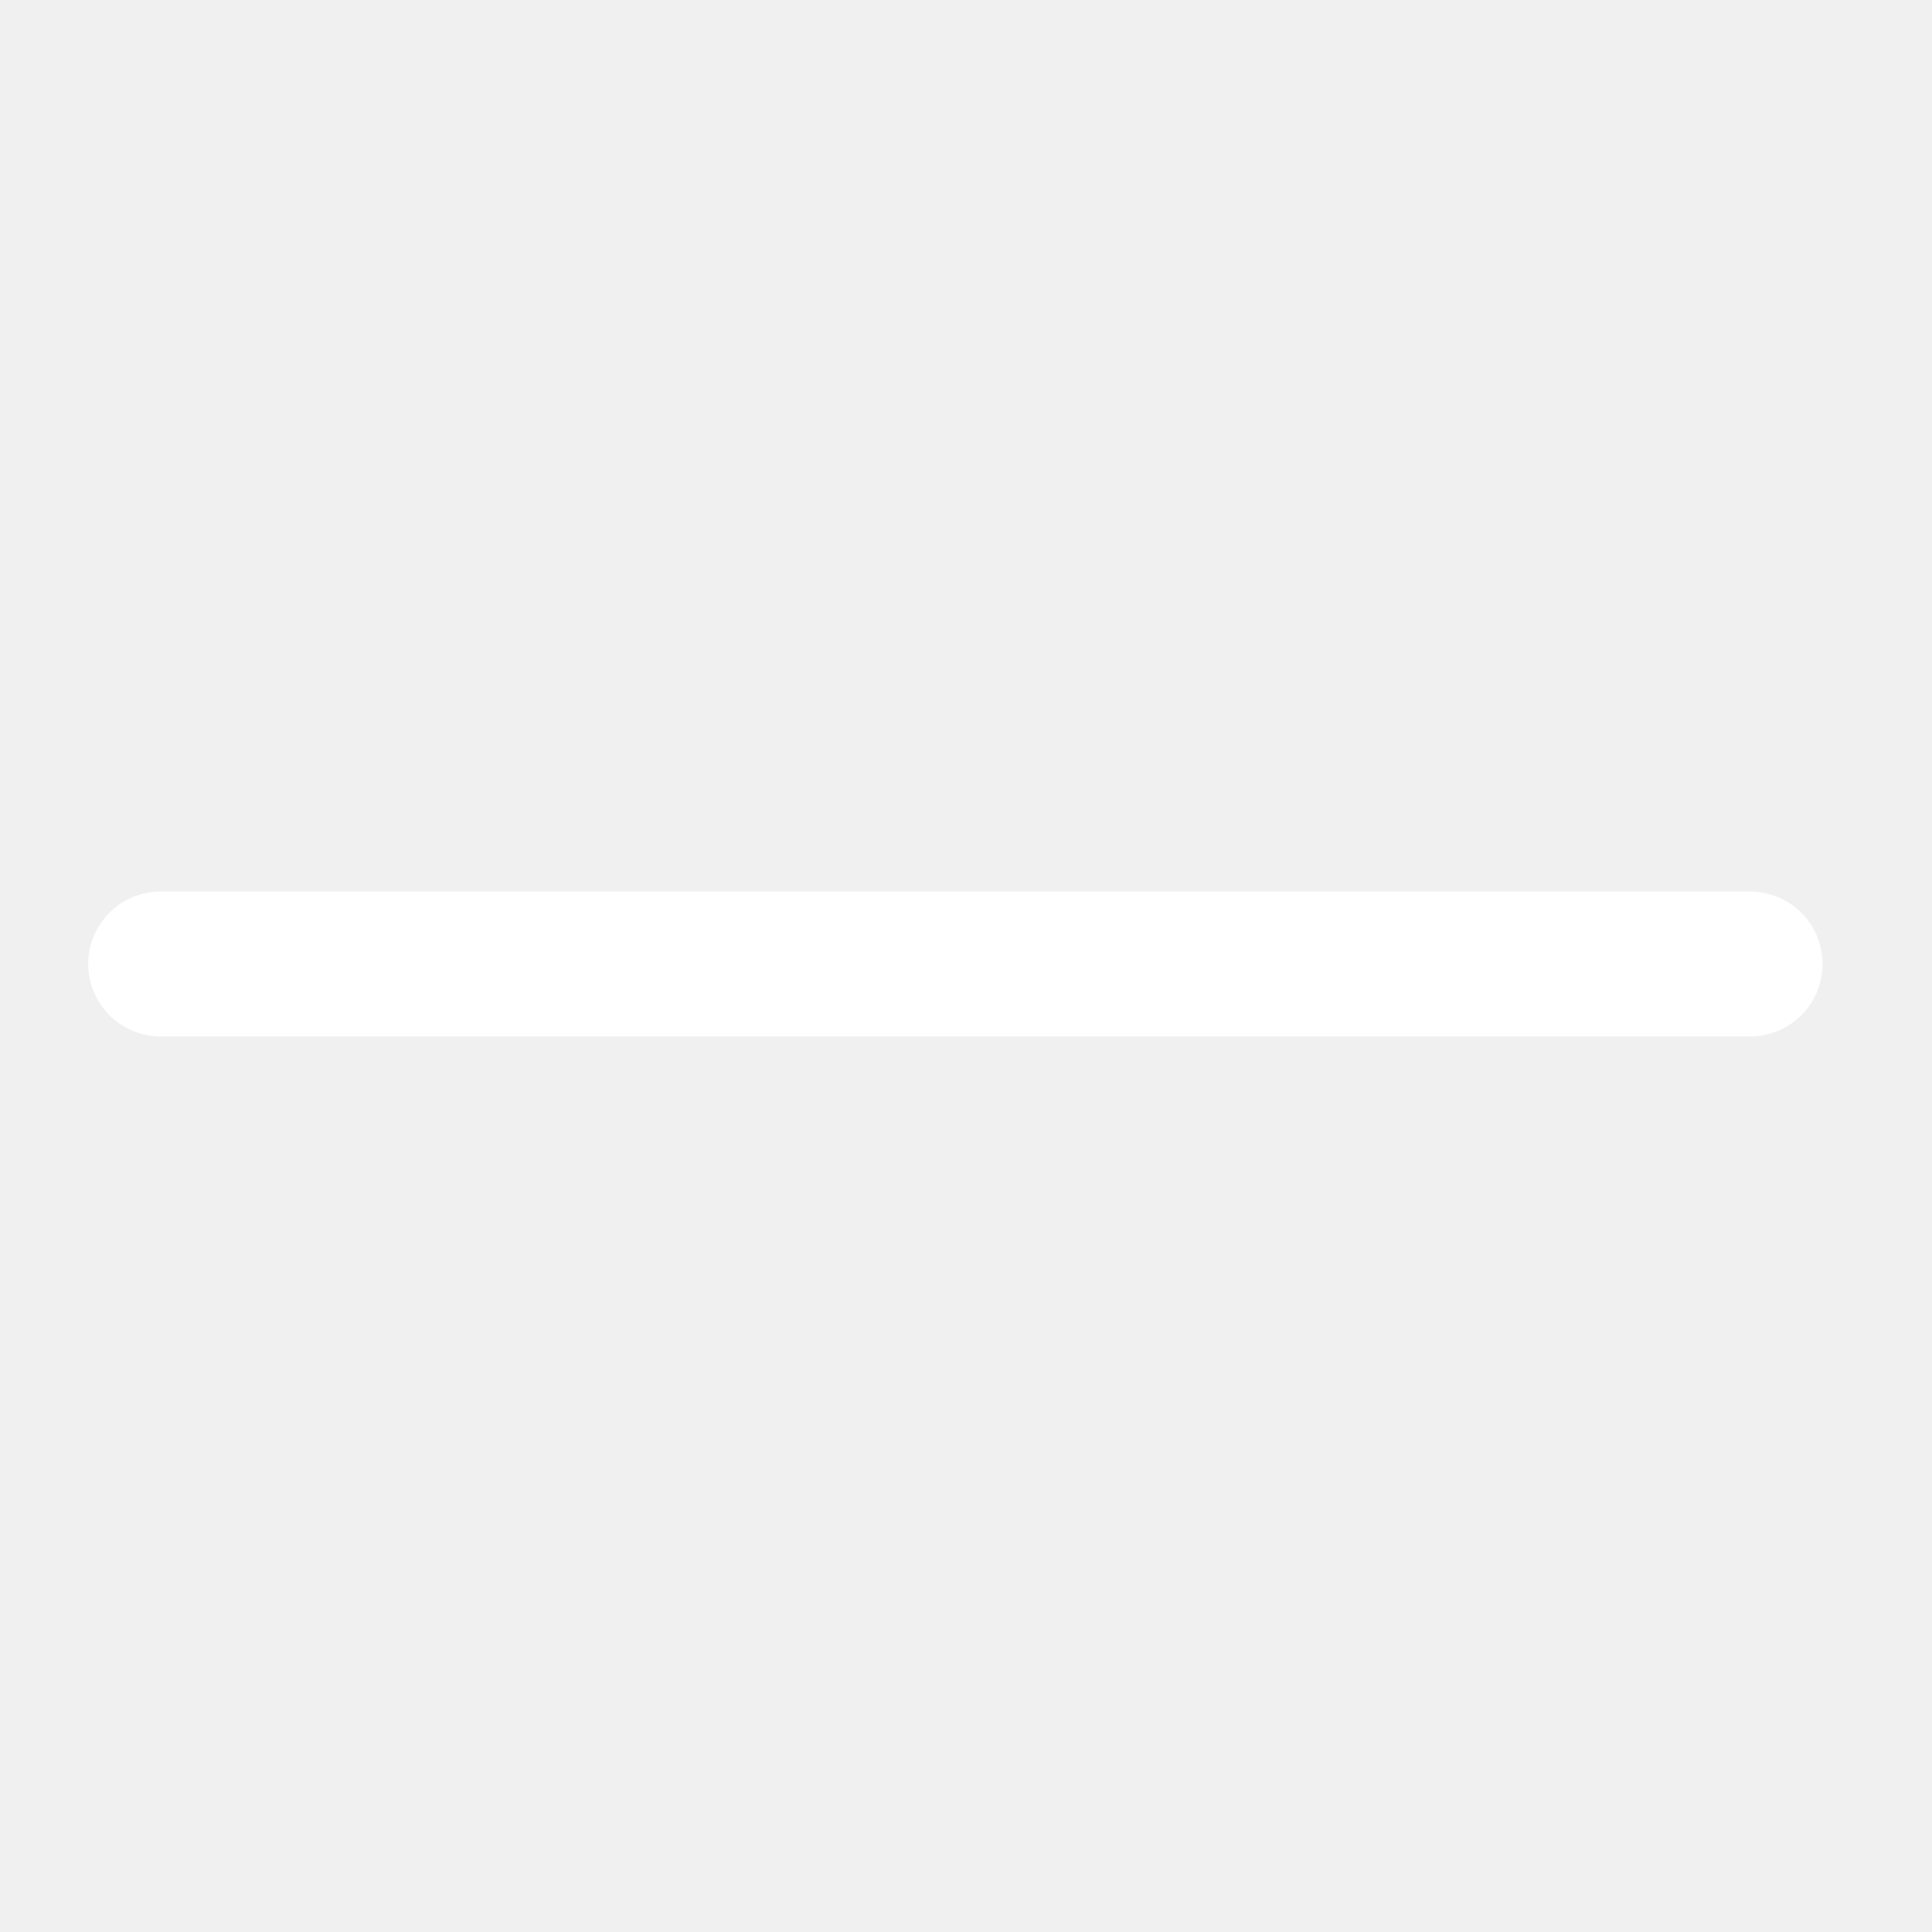
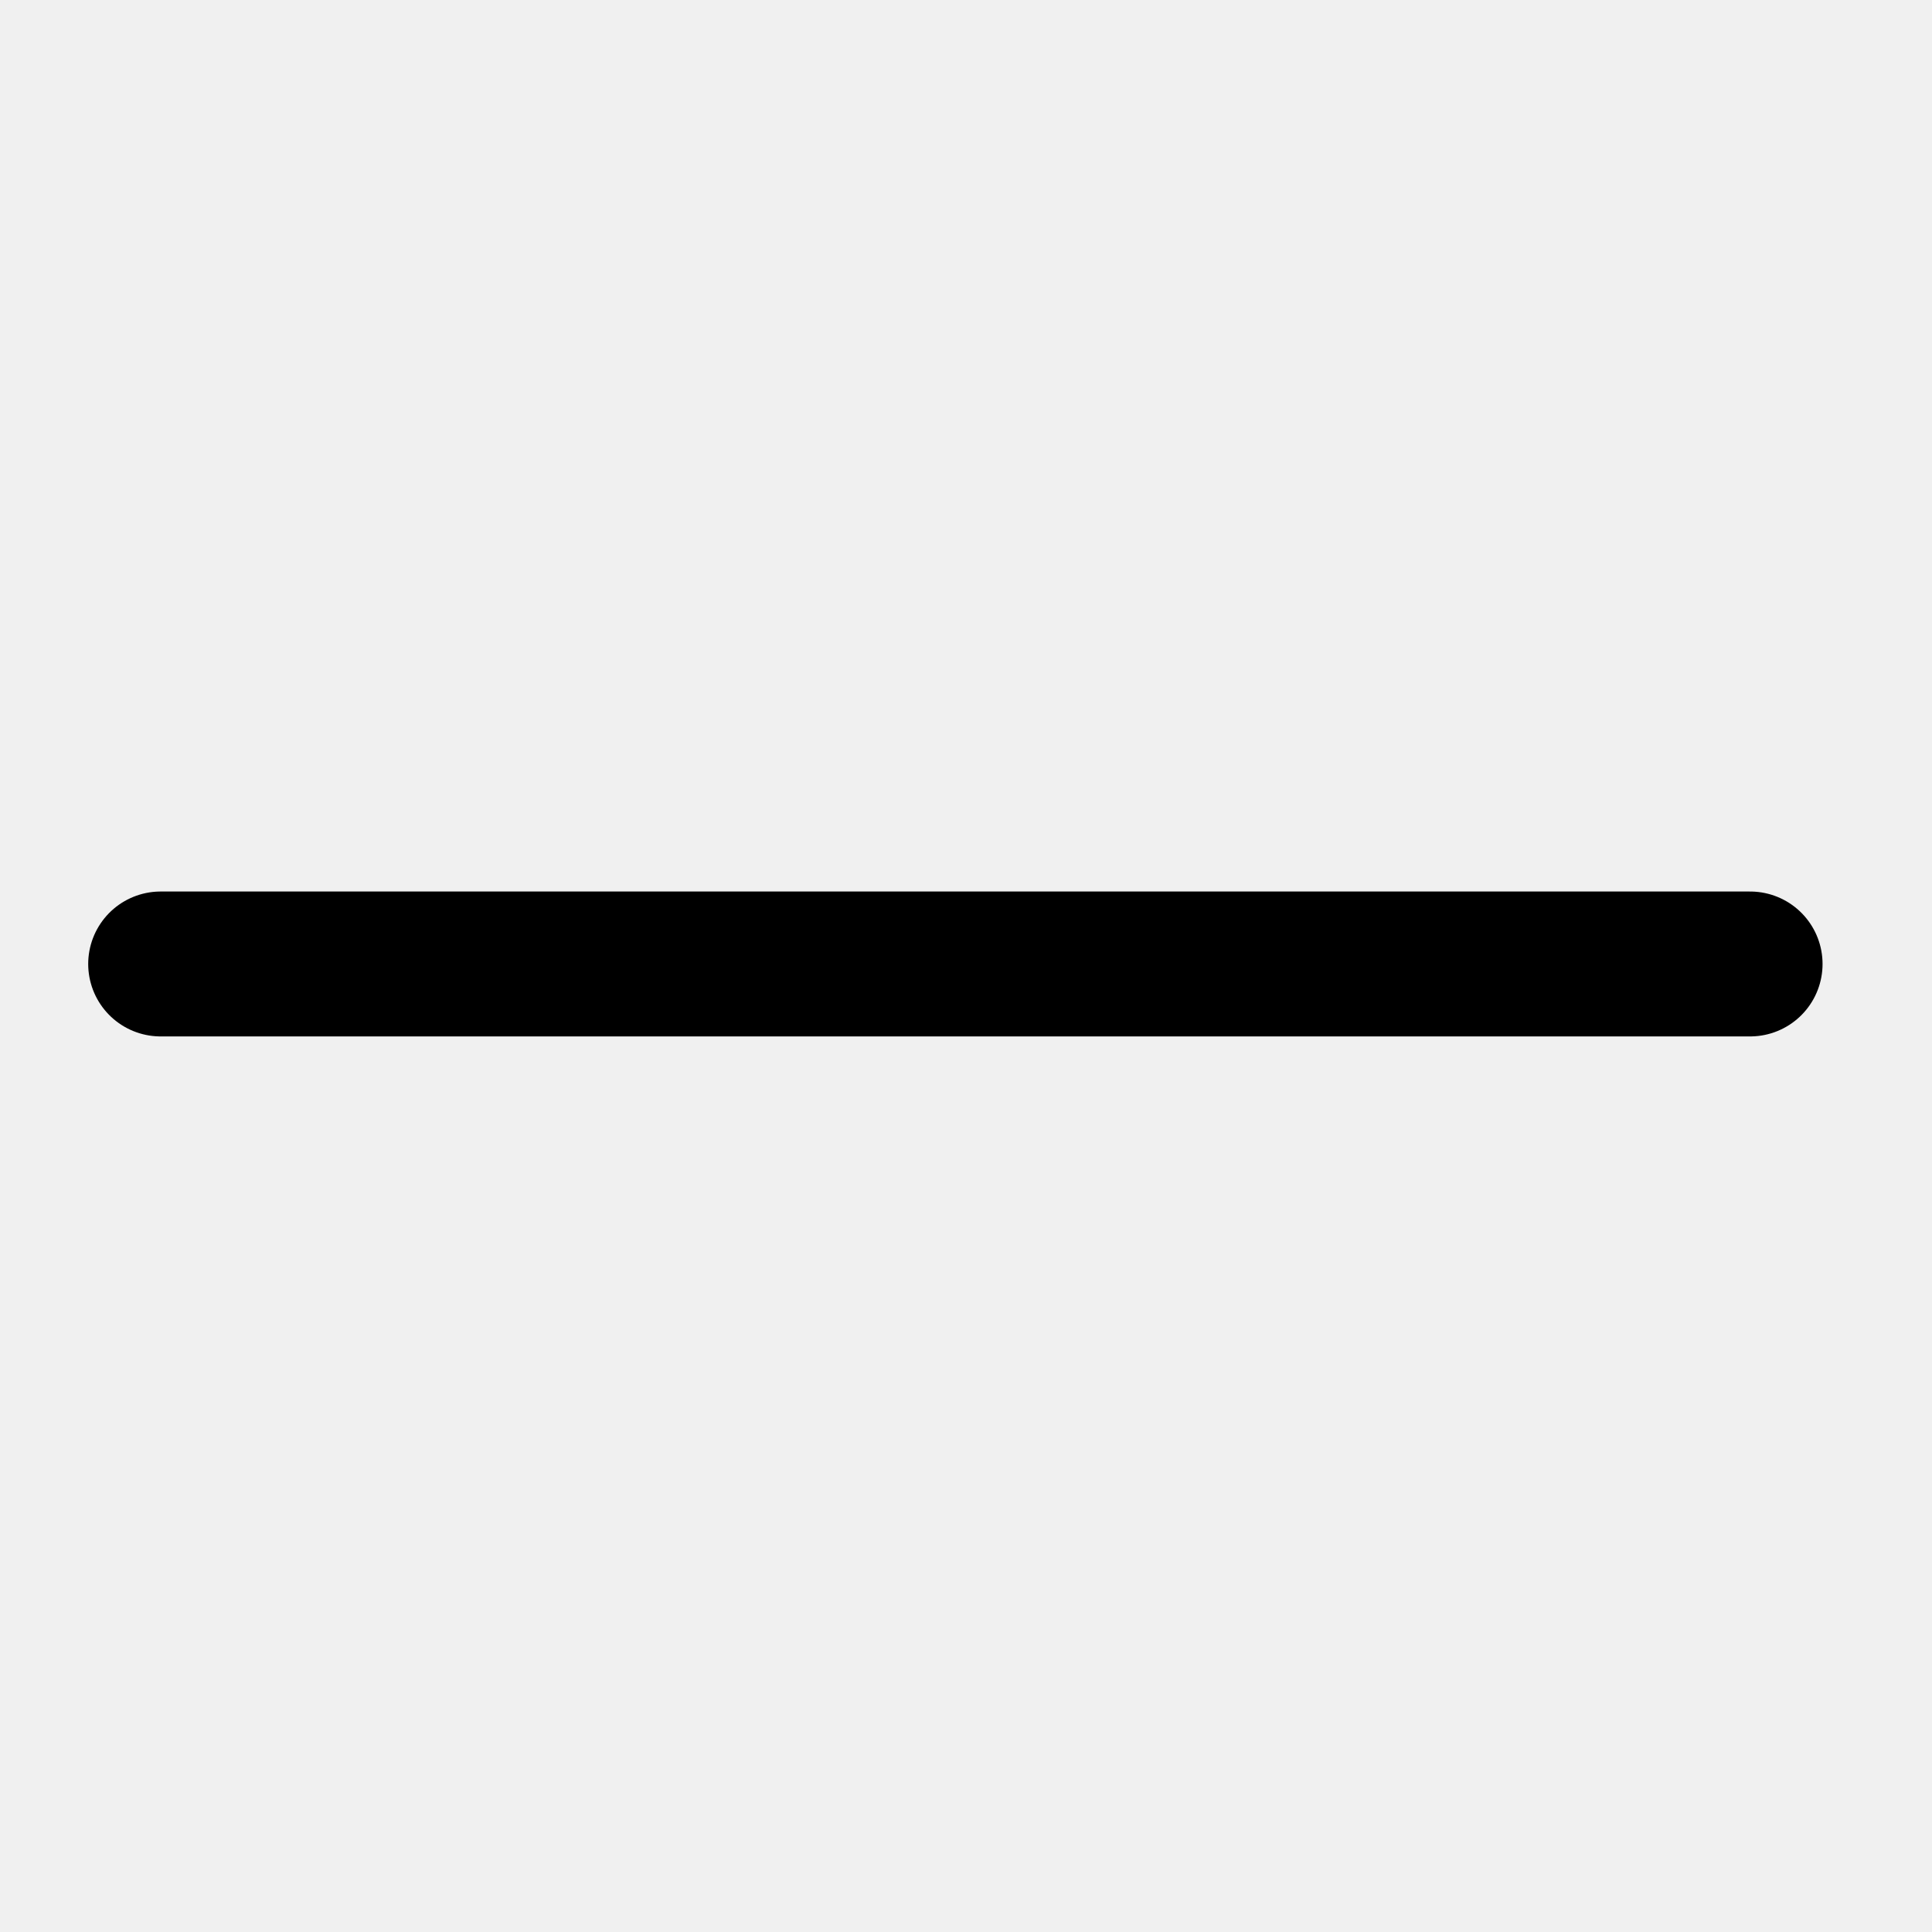
<svg xmlns="http://www.w3.org/2000/svg" width="20" height="20" viewBox="0 0 20 20" fill="none">
  <g clip-path="url(#clip0_1492_17166)">
-     <path d="M18.117 9.979L1.663 9.979" stroke="white" stroke-width="1.5" stroke-linecap="round" stroke-linejoin="round" />
+     <path d="M18.117 9.979L1.663 9.979" stroke="currentColor" stroke-width="1.5" stroke-linecap="round" stroke-linejoin="round" />
  </g>
  <defs>
    <clipPath id="clip0_1492_17166">
-       <rect width="20" height="20" fill="white" />
+       <rect width="20" height="20" fill="currentColor" />
    </clipPath>
  </defs>
</svg>
